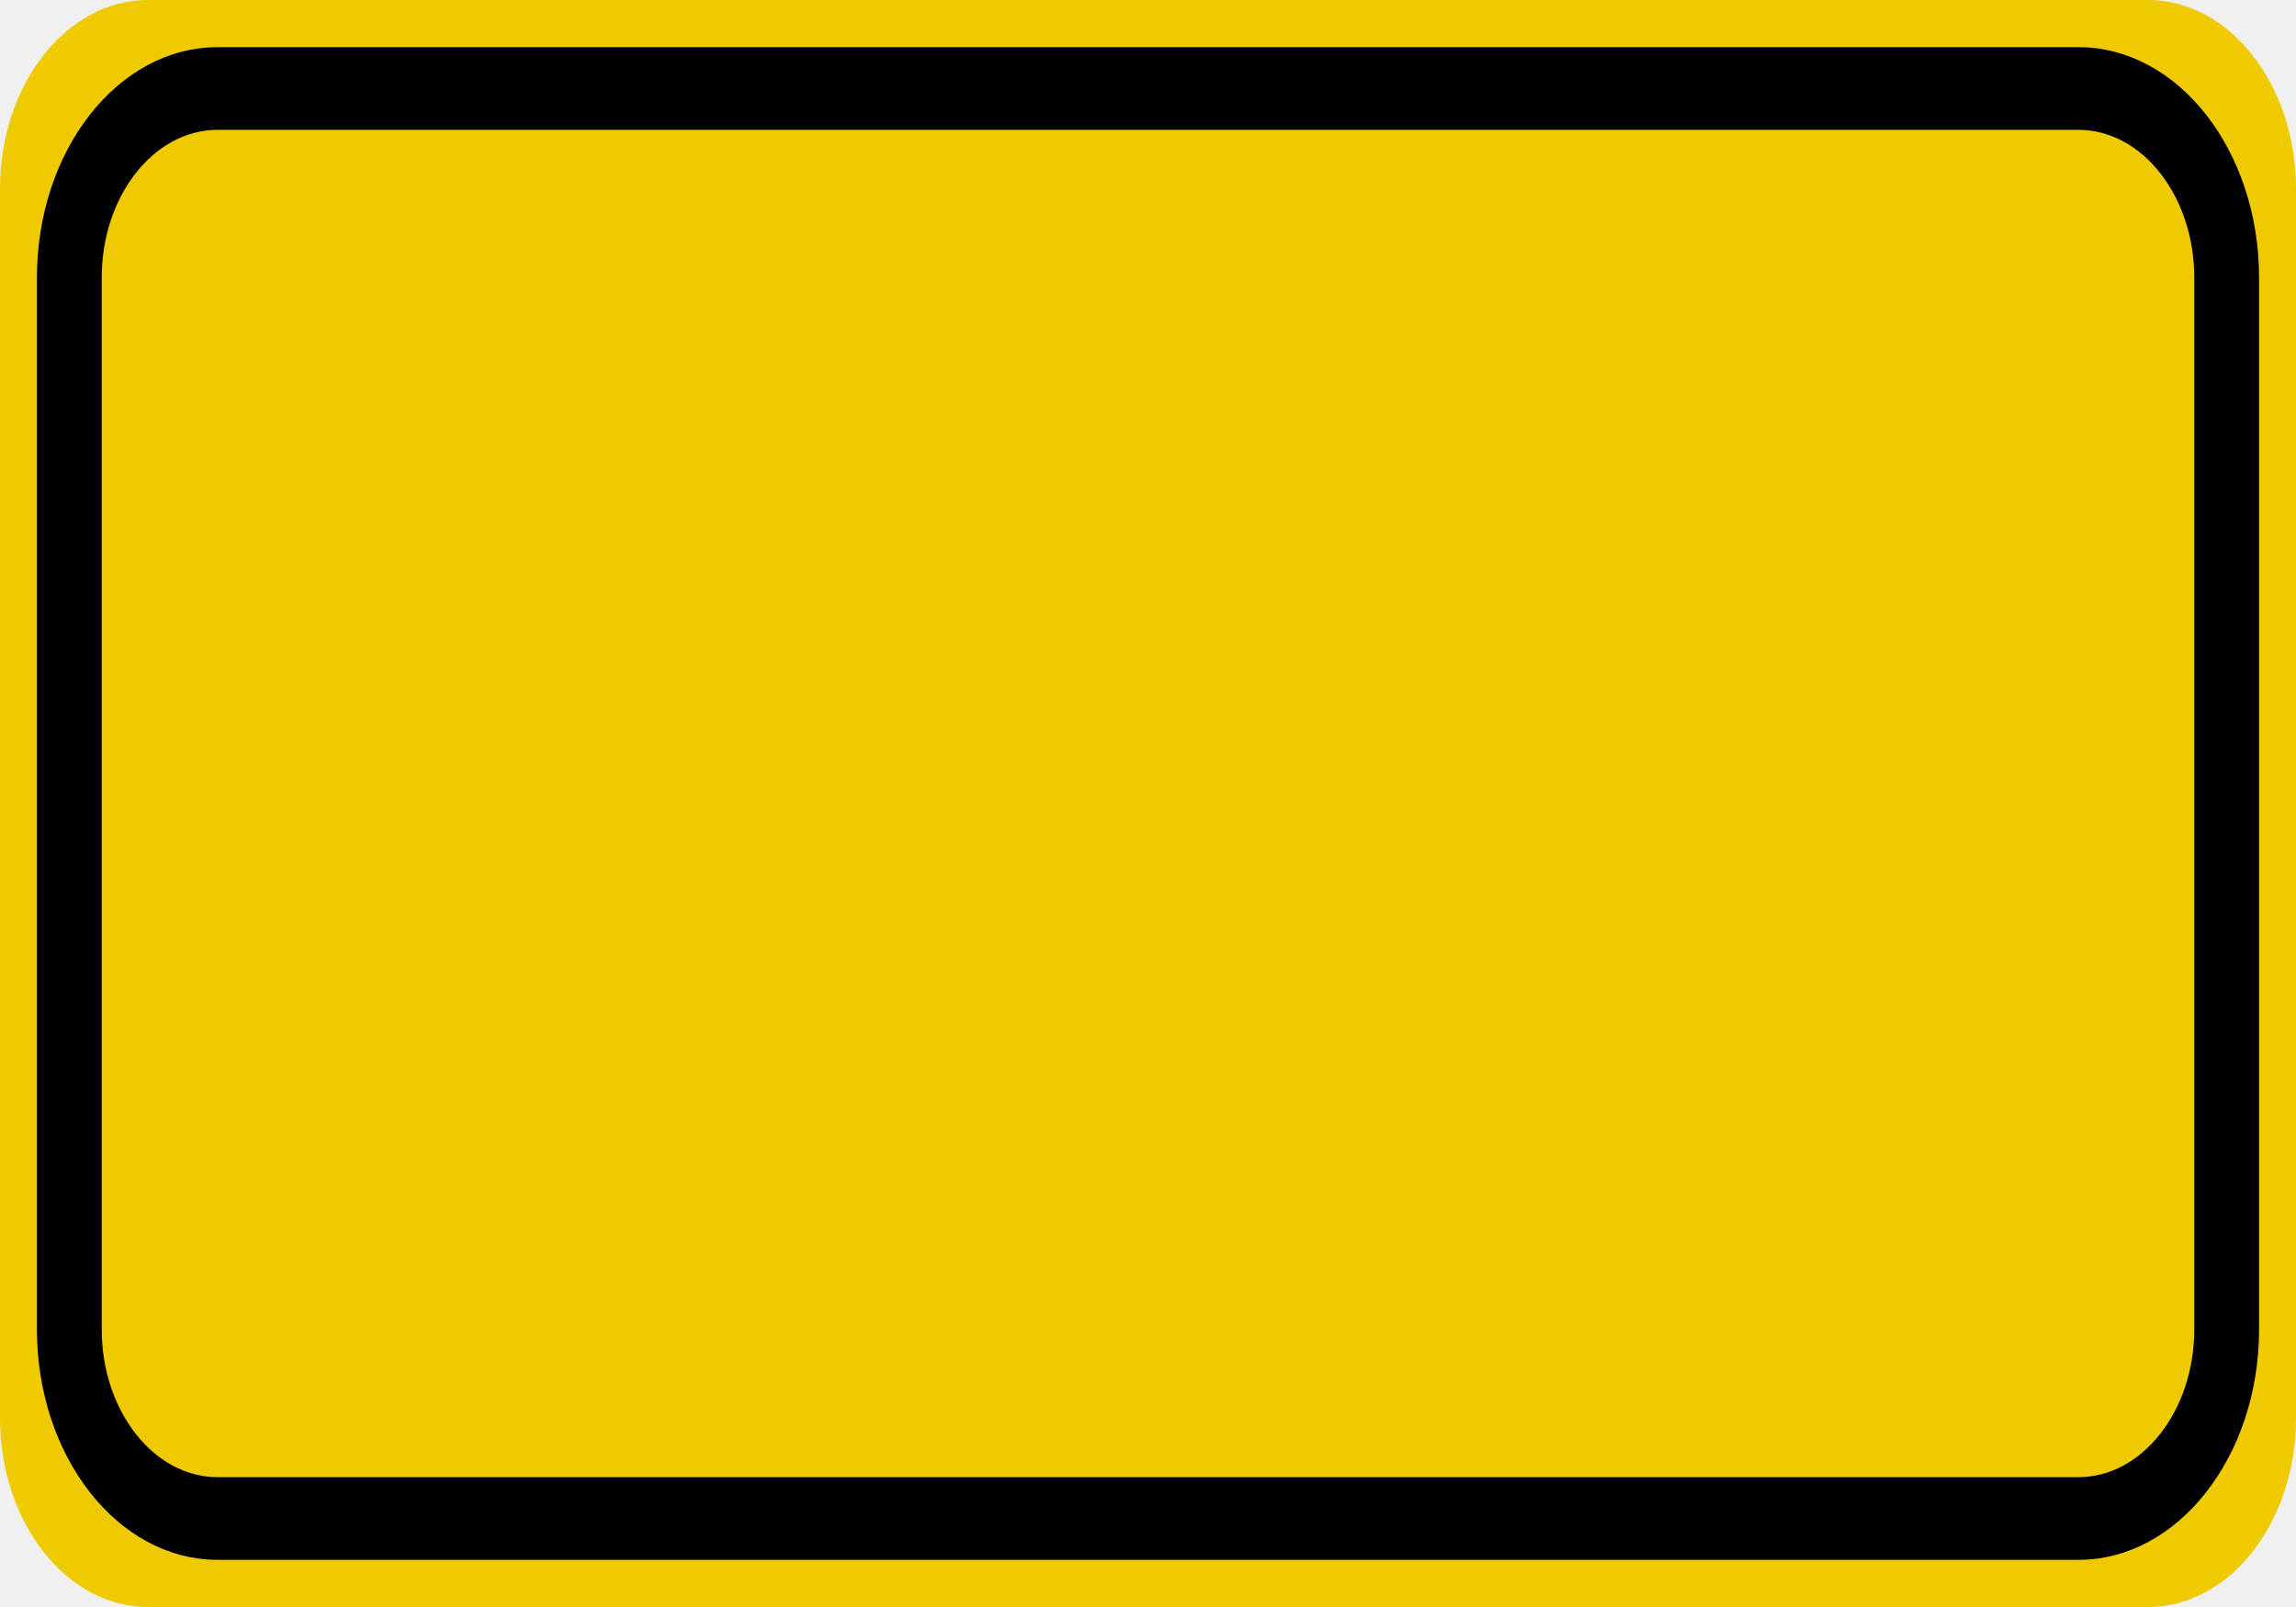
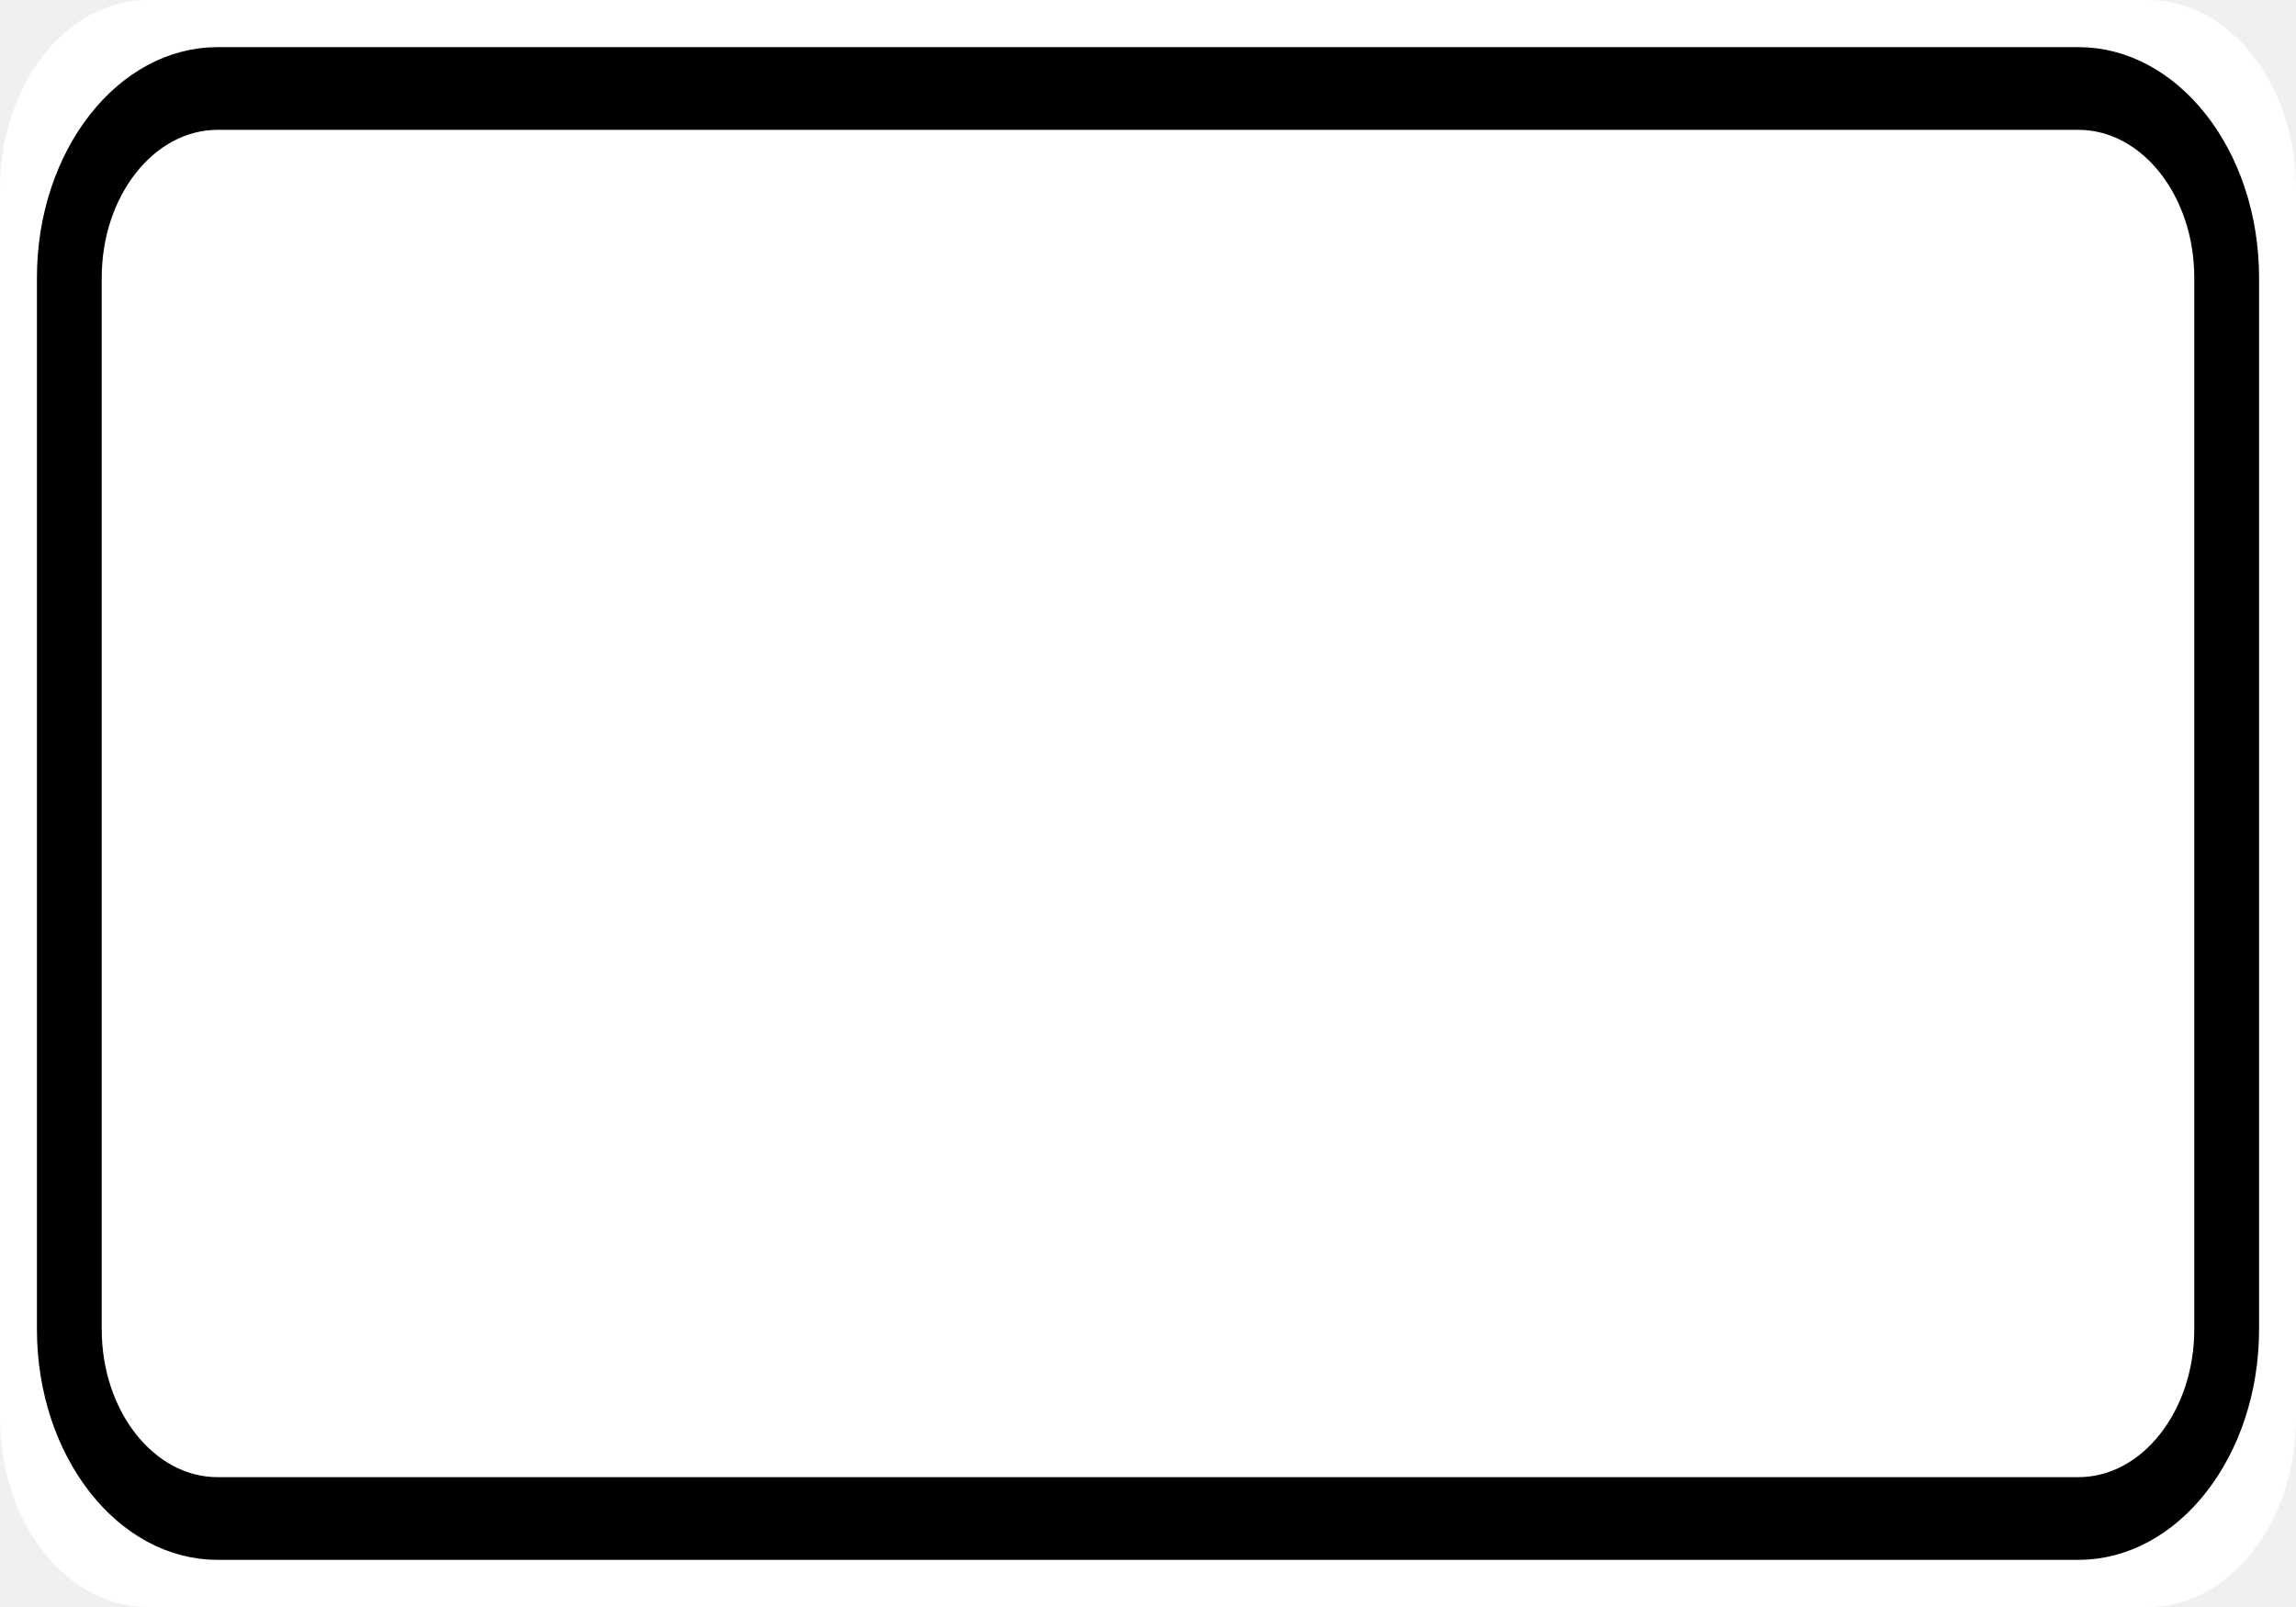
<svg xmlns="http://www.w3.org/2000/svg" width="30pt" height="21pt" viewBox="0 0 30 21" version="1.1">
  <g id="surface1">
-     <path style=" stroke:none;fill-rule:nonzero;fill:rgb(94.118%,79.216%,0%);fill-opacity:1;" d="M 1.934 0 L 28.066 0 C 29.133 0 30 1.105 30 2.469 L 30 18.531 C 30 19.895 29.133 21 28.066 21 L 1.934 21 C 0.867 21 0 19.895 0 18.531 L 0 2.469 C 0 1.105 0.867 0 1.934 0 Z M 1.934 0 " />
+     <path style=" stroke:none;fill-rule:nonzero;fill:#ffffff;fill-opacity:1;" d="M 1.934 0 L 28.066 0 C 29.133 0 30 1.105 30 2.469 L 30 18.531 C 30 19.895 29.133 21 28.066 21 L 1.934 21 C 0.867 21 0 19.895 0 18.531 L 0 2.469 C 0 1.105 0.867 0 1.934 0 Z M 1.934 0 " />
    <path style="fill:none;stroke-width:0.875;stroke-linecap:butt;stroke-linejoin:miter;stroke:rgb(0%,0%,0%);stroke-opacity:1;stroke-miterlimit:4;" d="M 2.939 0.936 L 28.061 0.936 C 29.167 0.936 30.064 1.834 30.064 2.938 L 30.064 14.062 C 30.064 15.166 29.167 16.064 28.061 16.064 L 2.939 16.064 C 1.833 16.064 0.936 15.166 0.936 14.062 L 0.936 2.938 C 0.936 1.834 1.833 0.936 2.939 0.936 Z M 2.939 0.936 " transform="matrix(0.967742,0,0,1.235294,0,0)" />
  </g>
</svg>
